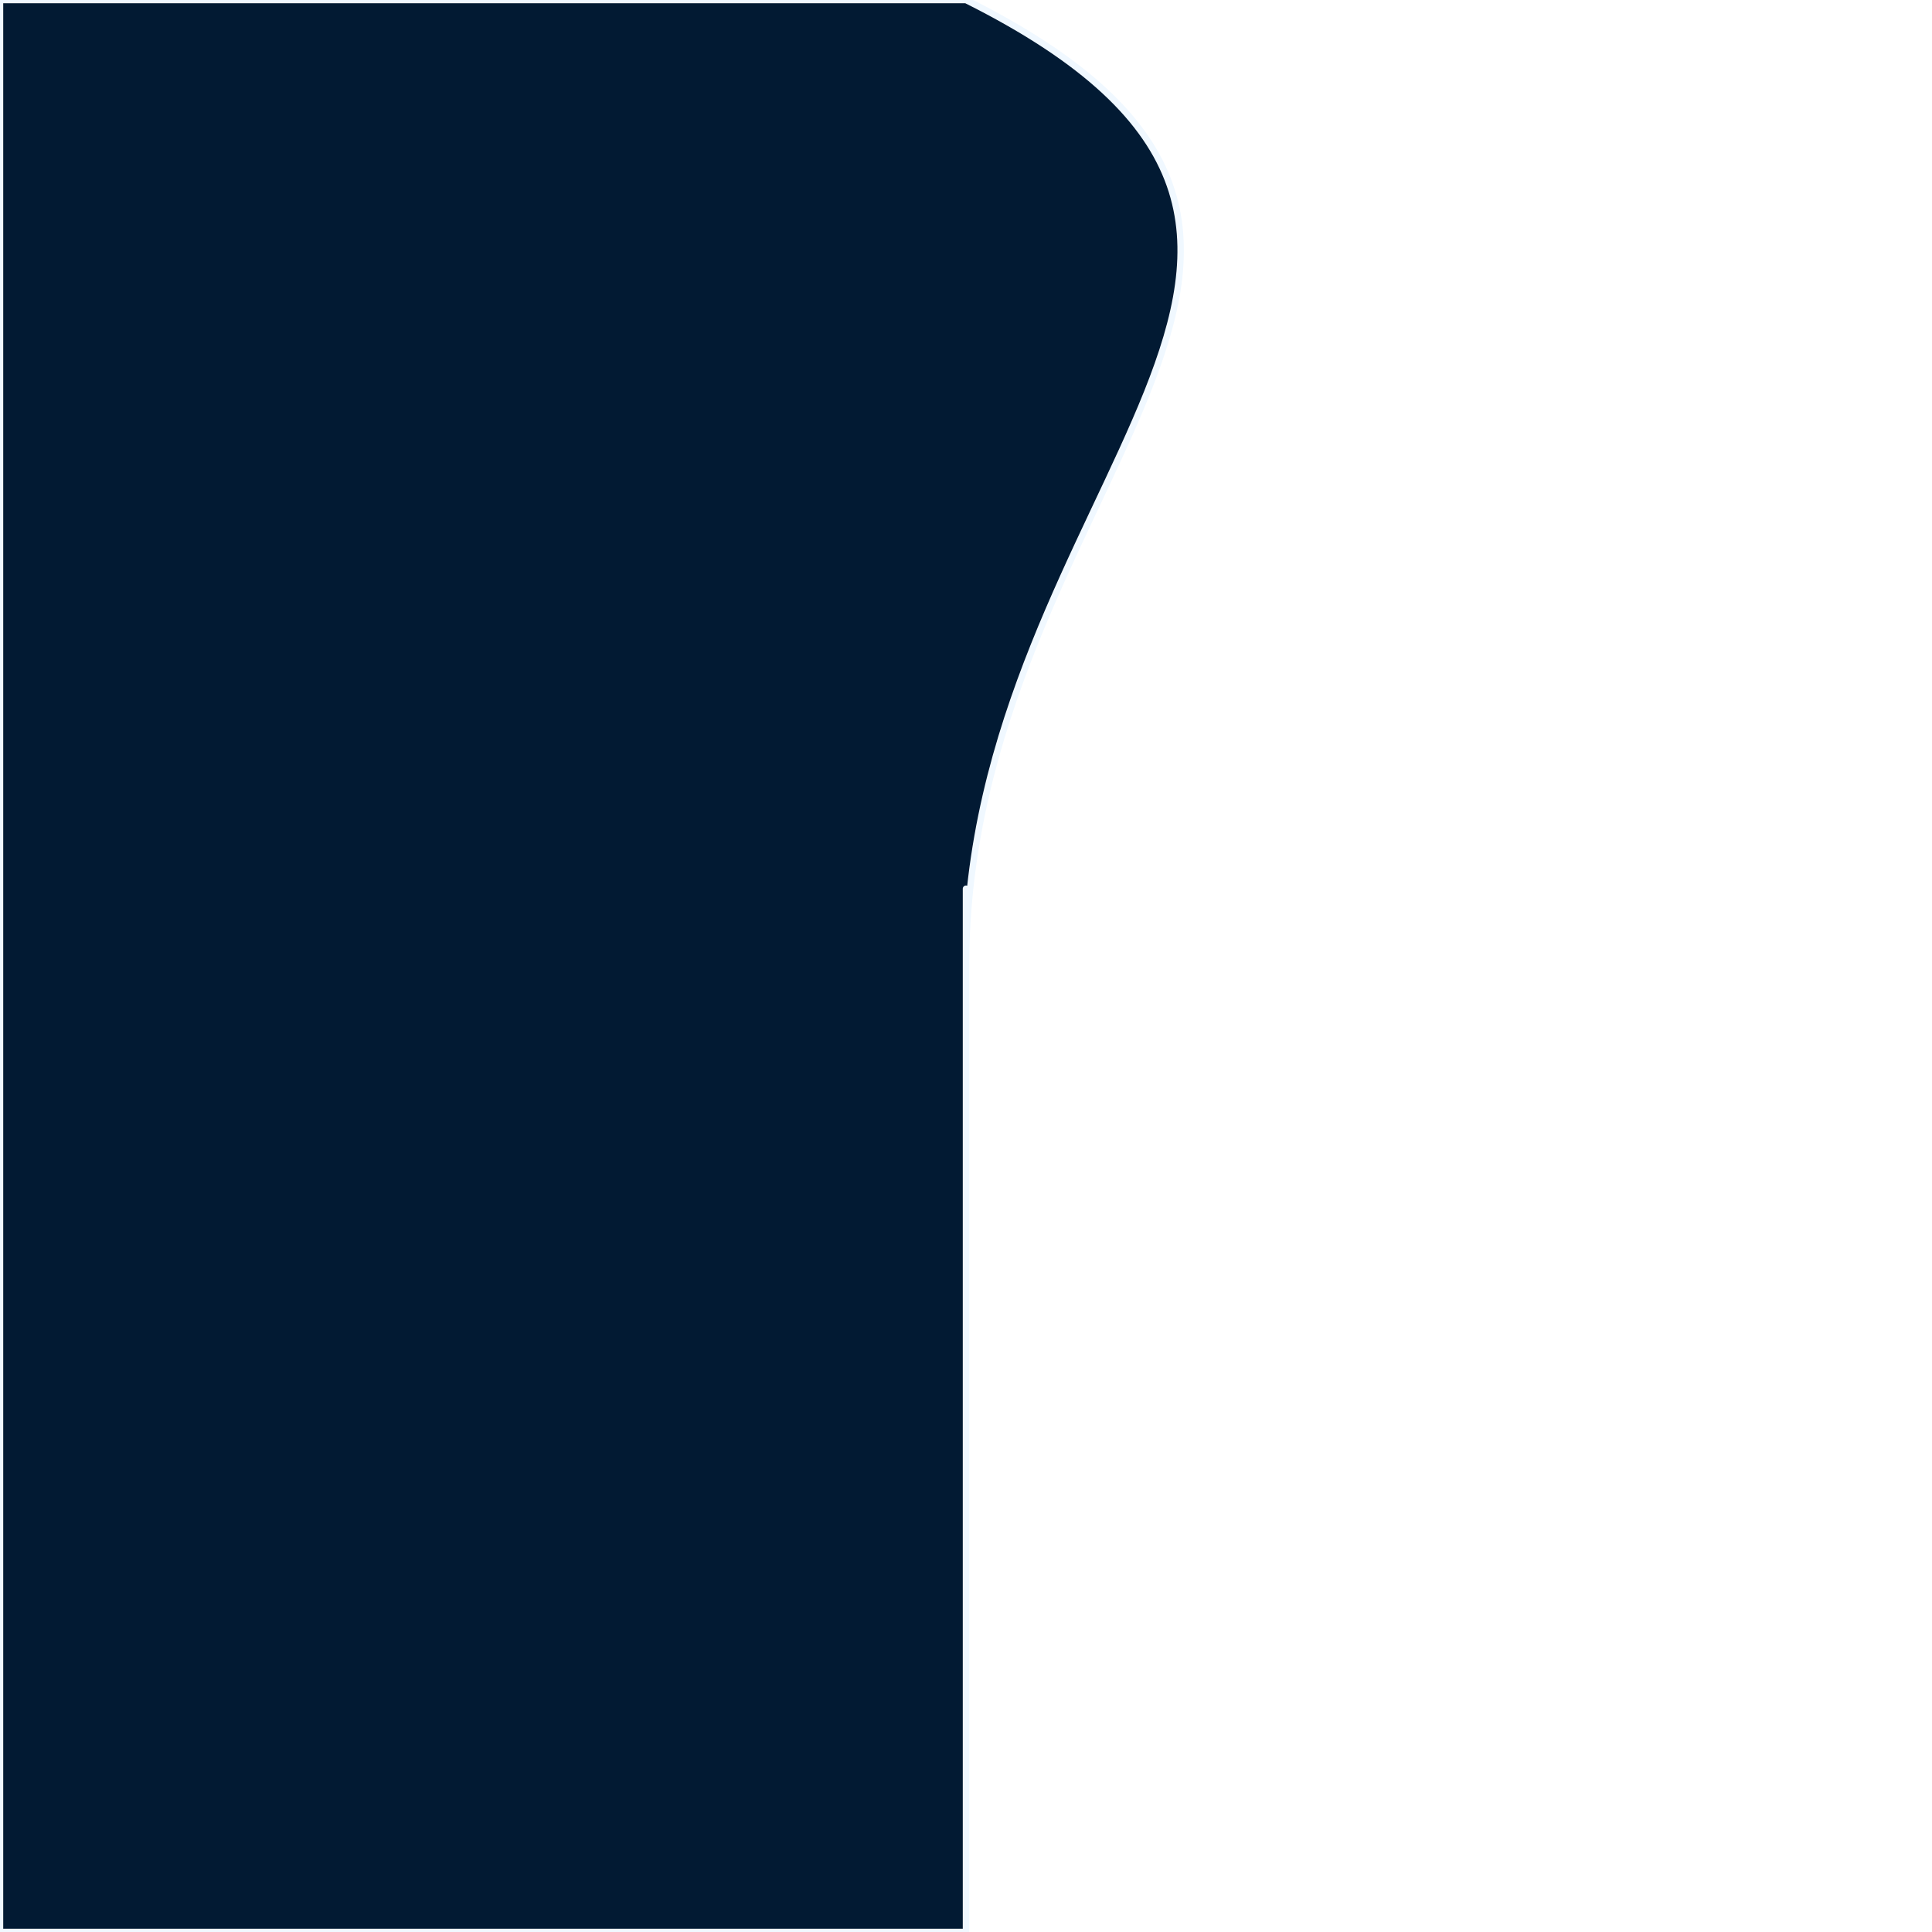
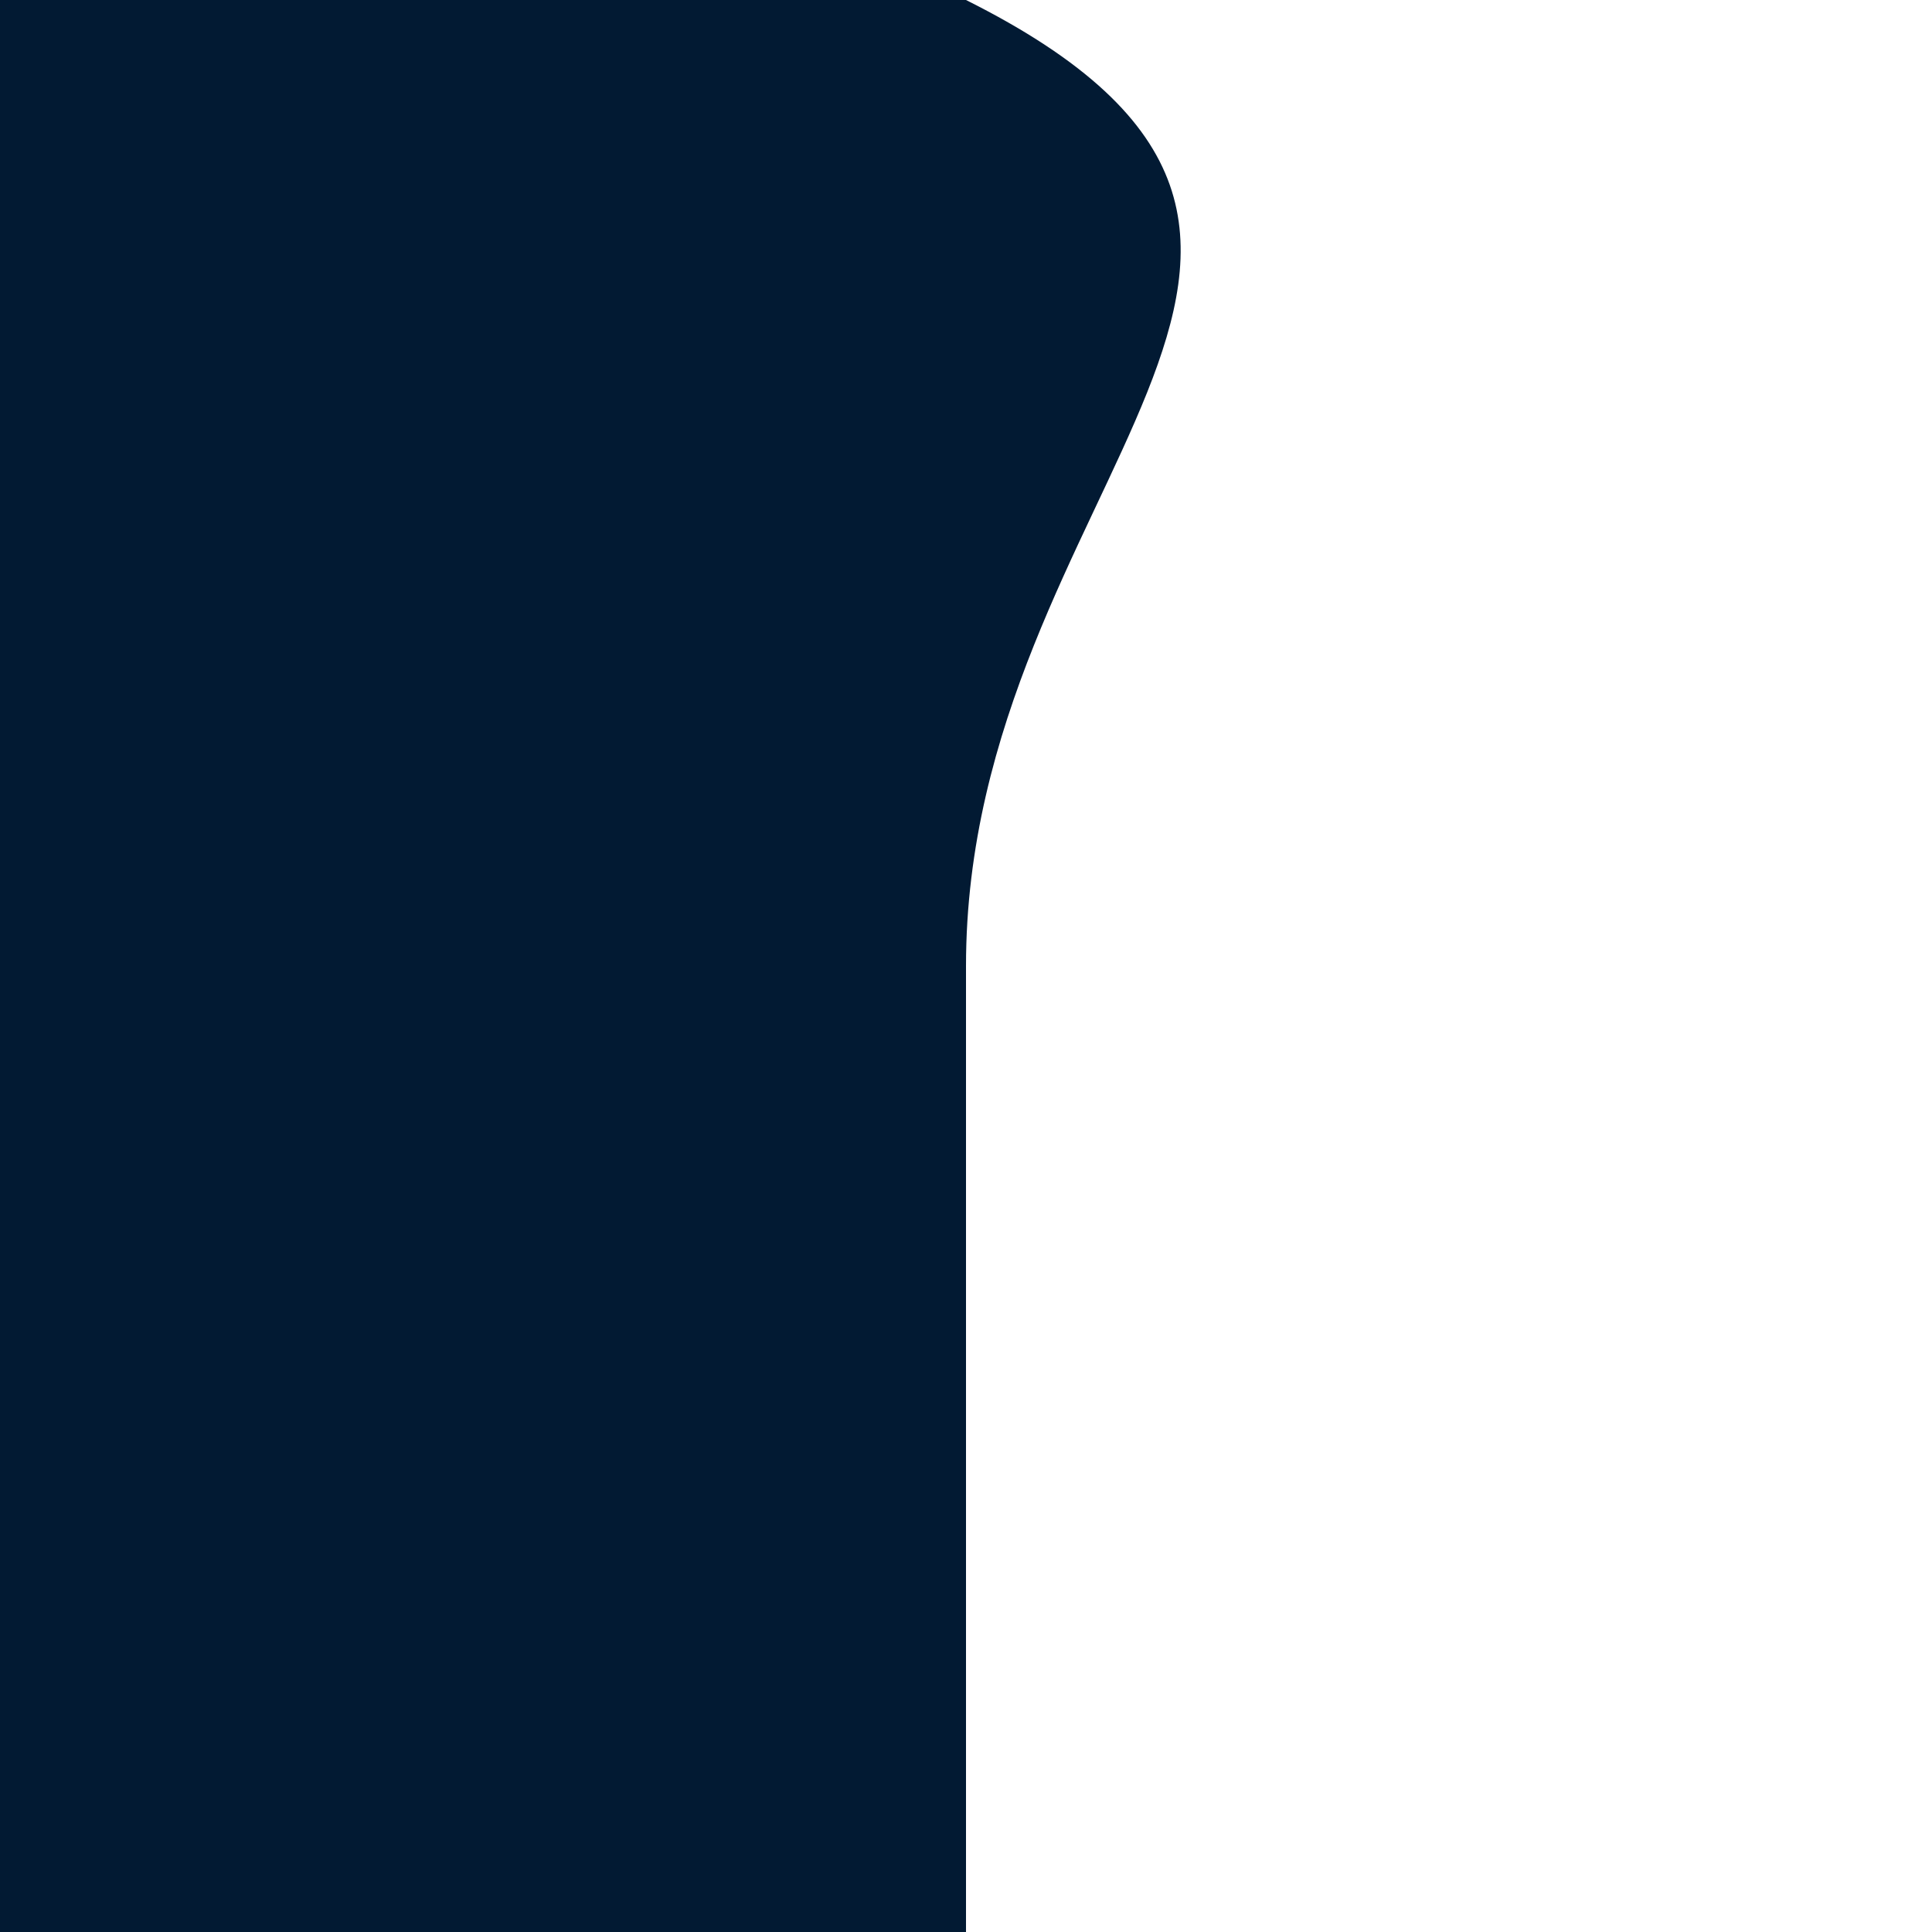
<svg xmlns="http://www.w3.org/2000/svg" viewBox="0 0 1200 1200" preserveAspectRatio="none" style="width: 100%; height: 400px; display: block;">
-   <path d="M600,0        C900,150 600,300 600,600        C600,600 600,300 600,1200 L0,1200 L0,0 Z" fill="#021a33" stroke="aliceblue" stroke-width="4" />
+   <path d="M600,0        C900,150 600,300 600,600        C600,600 600,300 600,1200 L0,1200 L0,0 Z" fill="#021a33" stroke-width="4" />
</svg>
